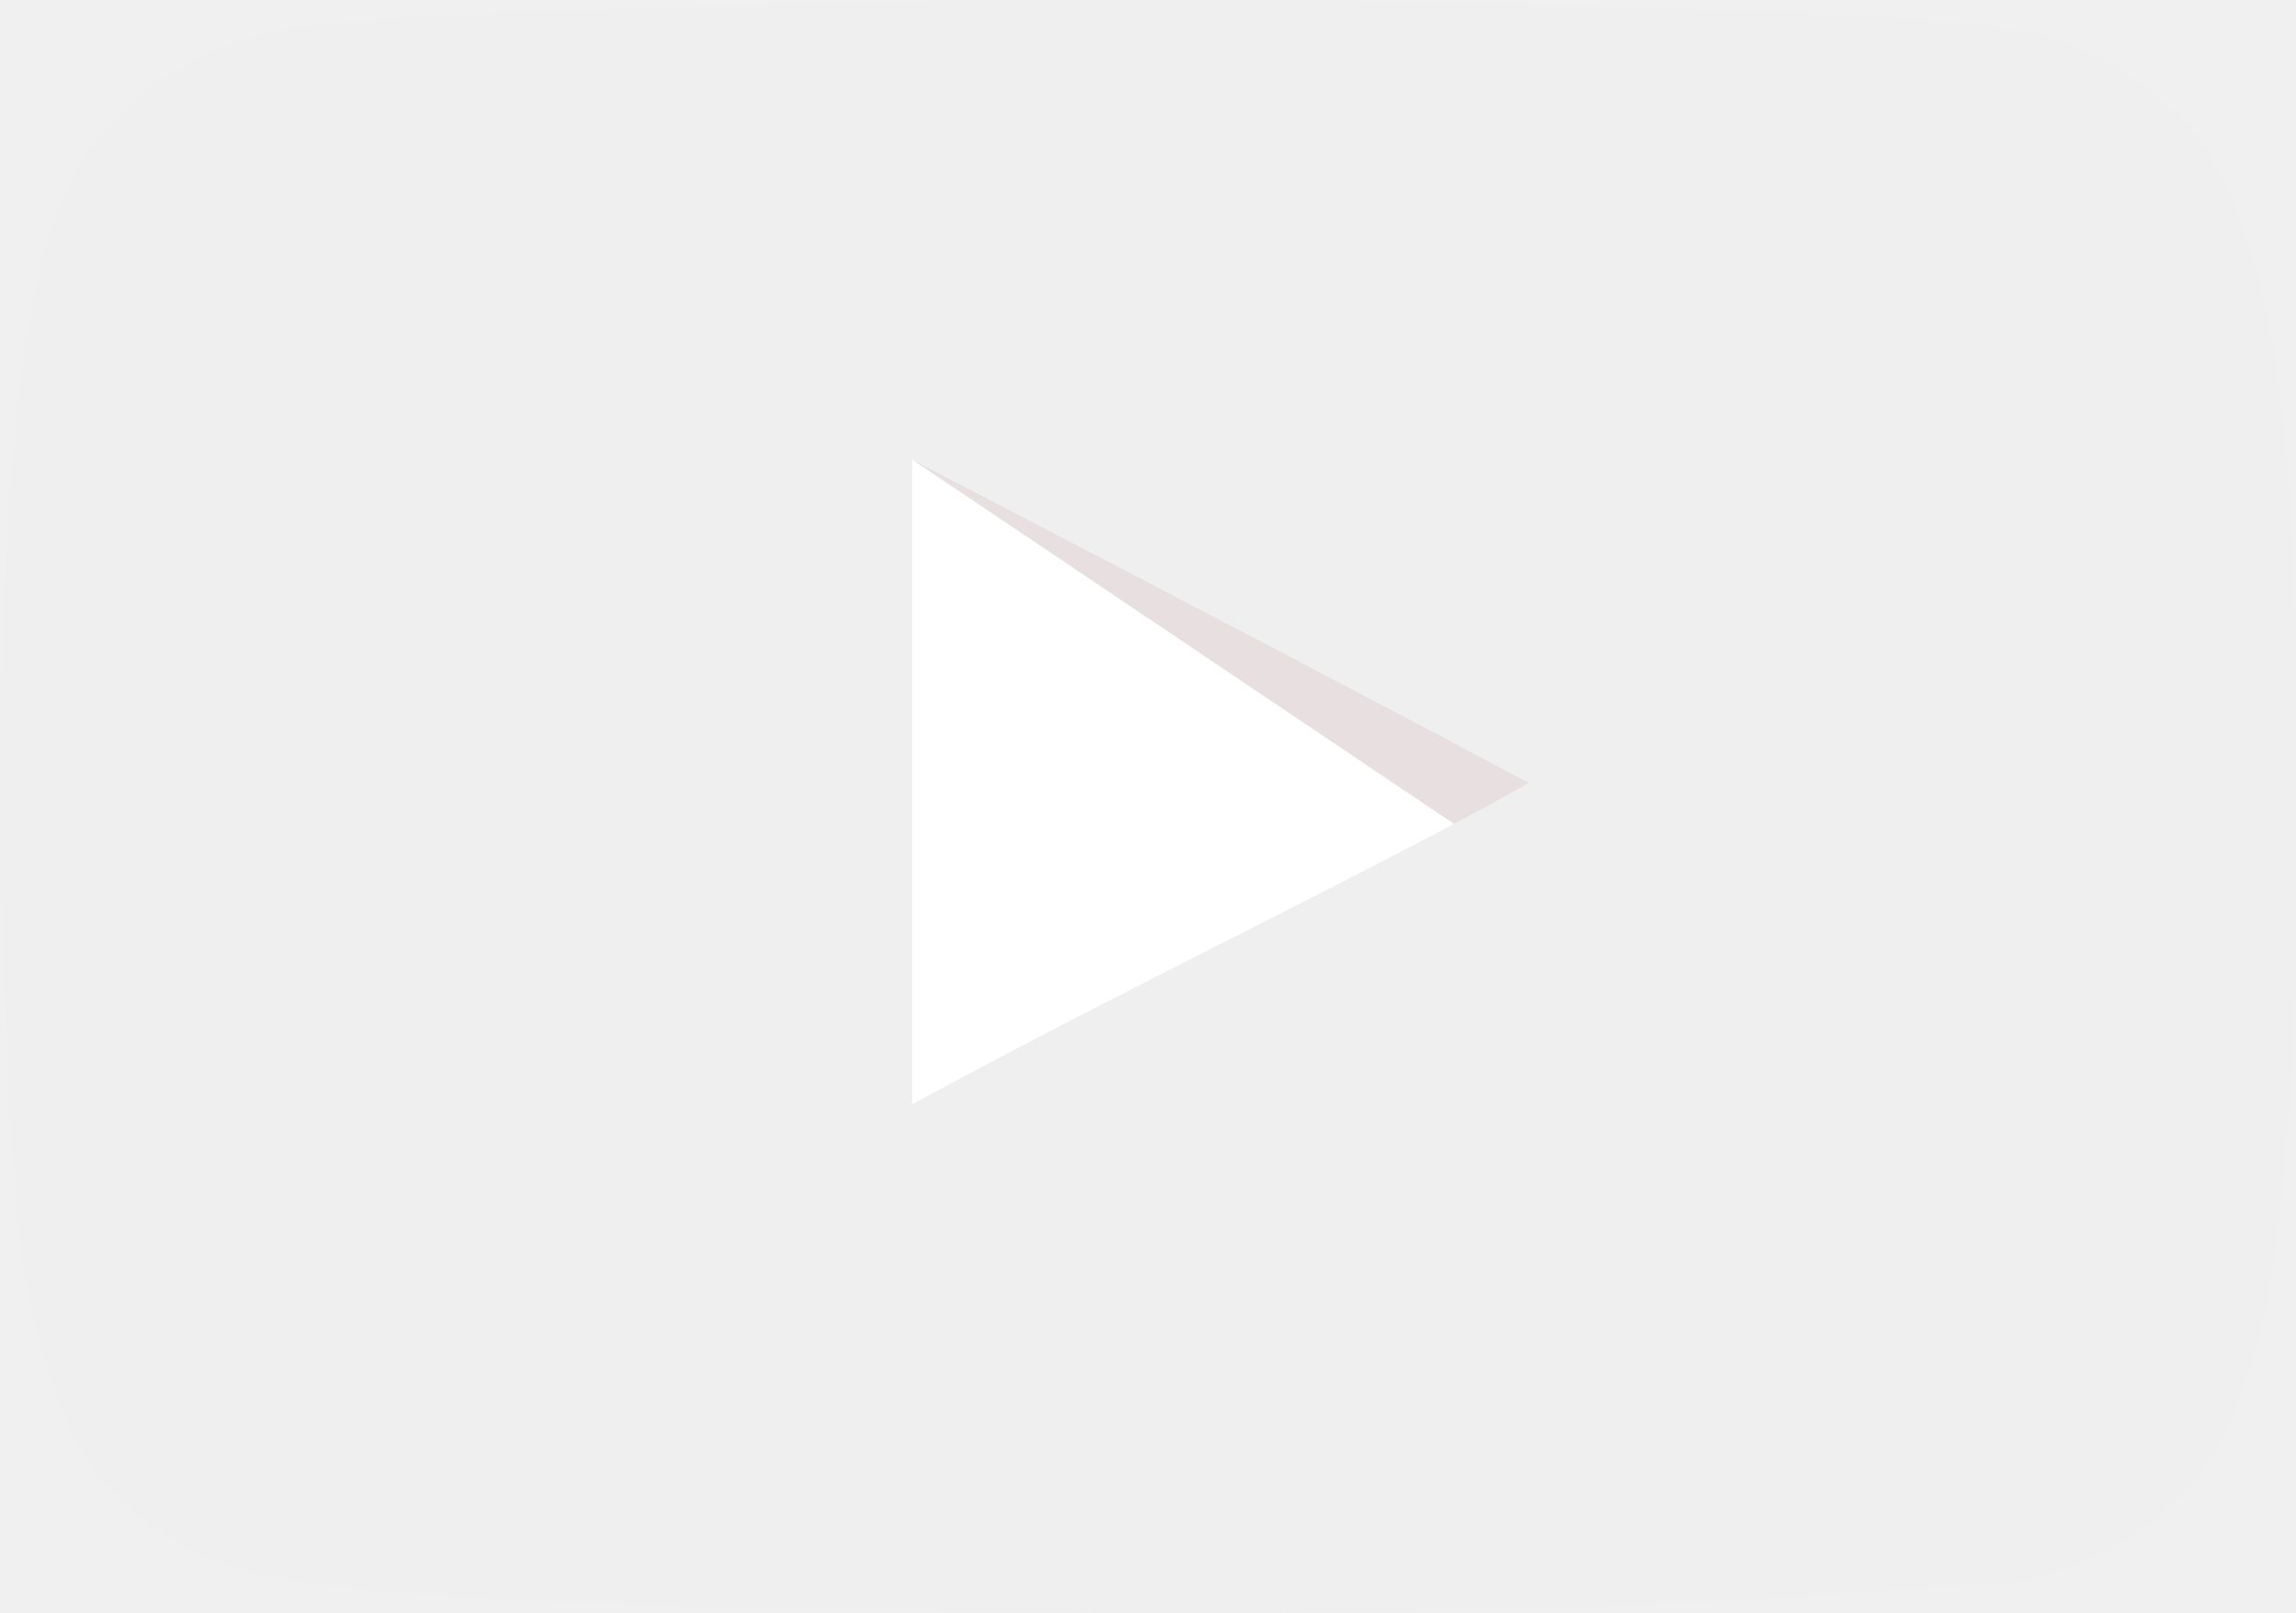
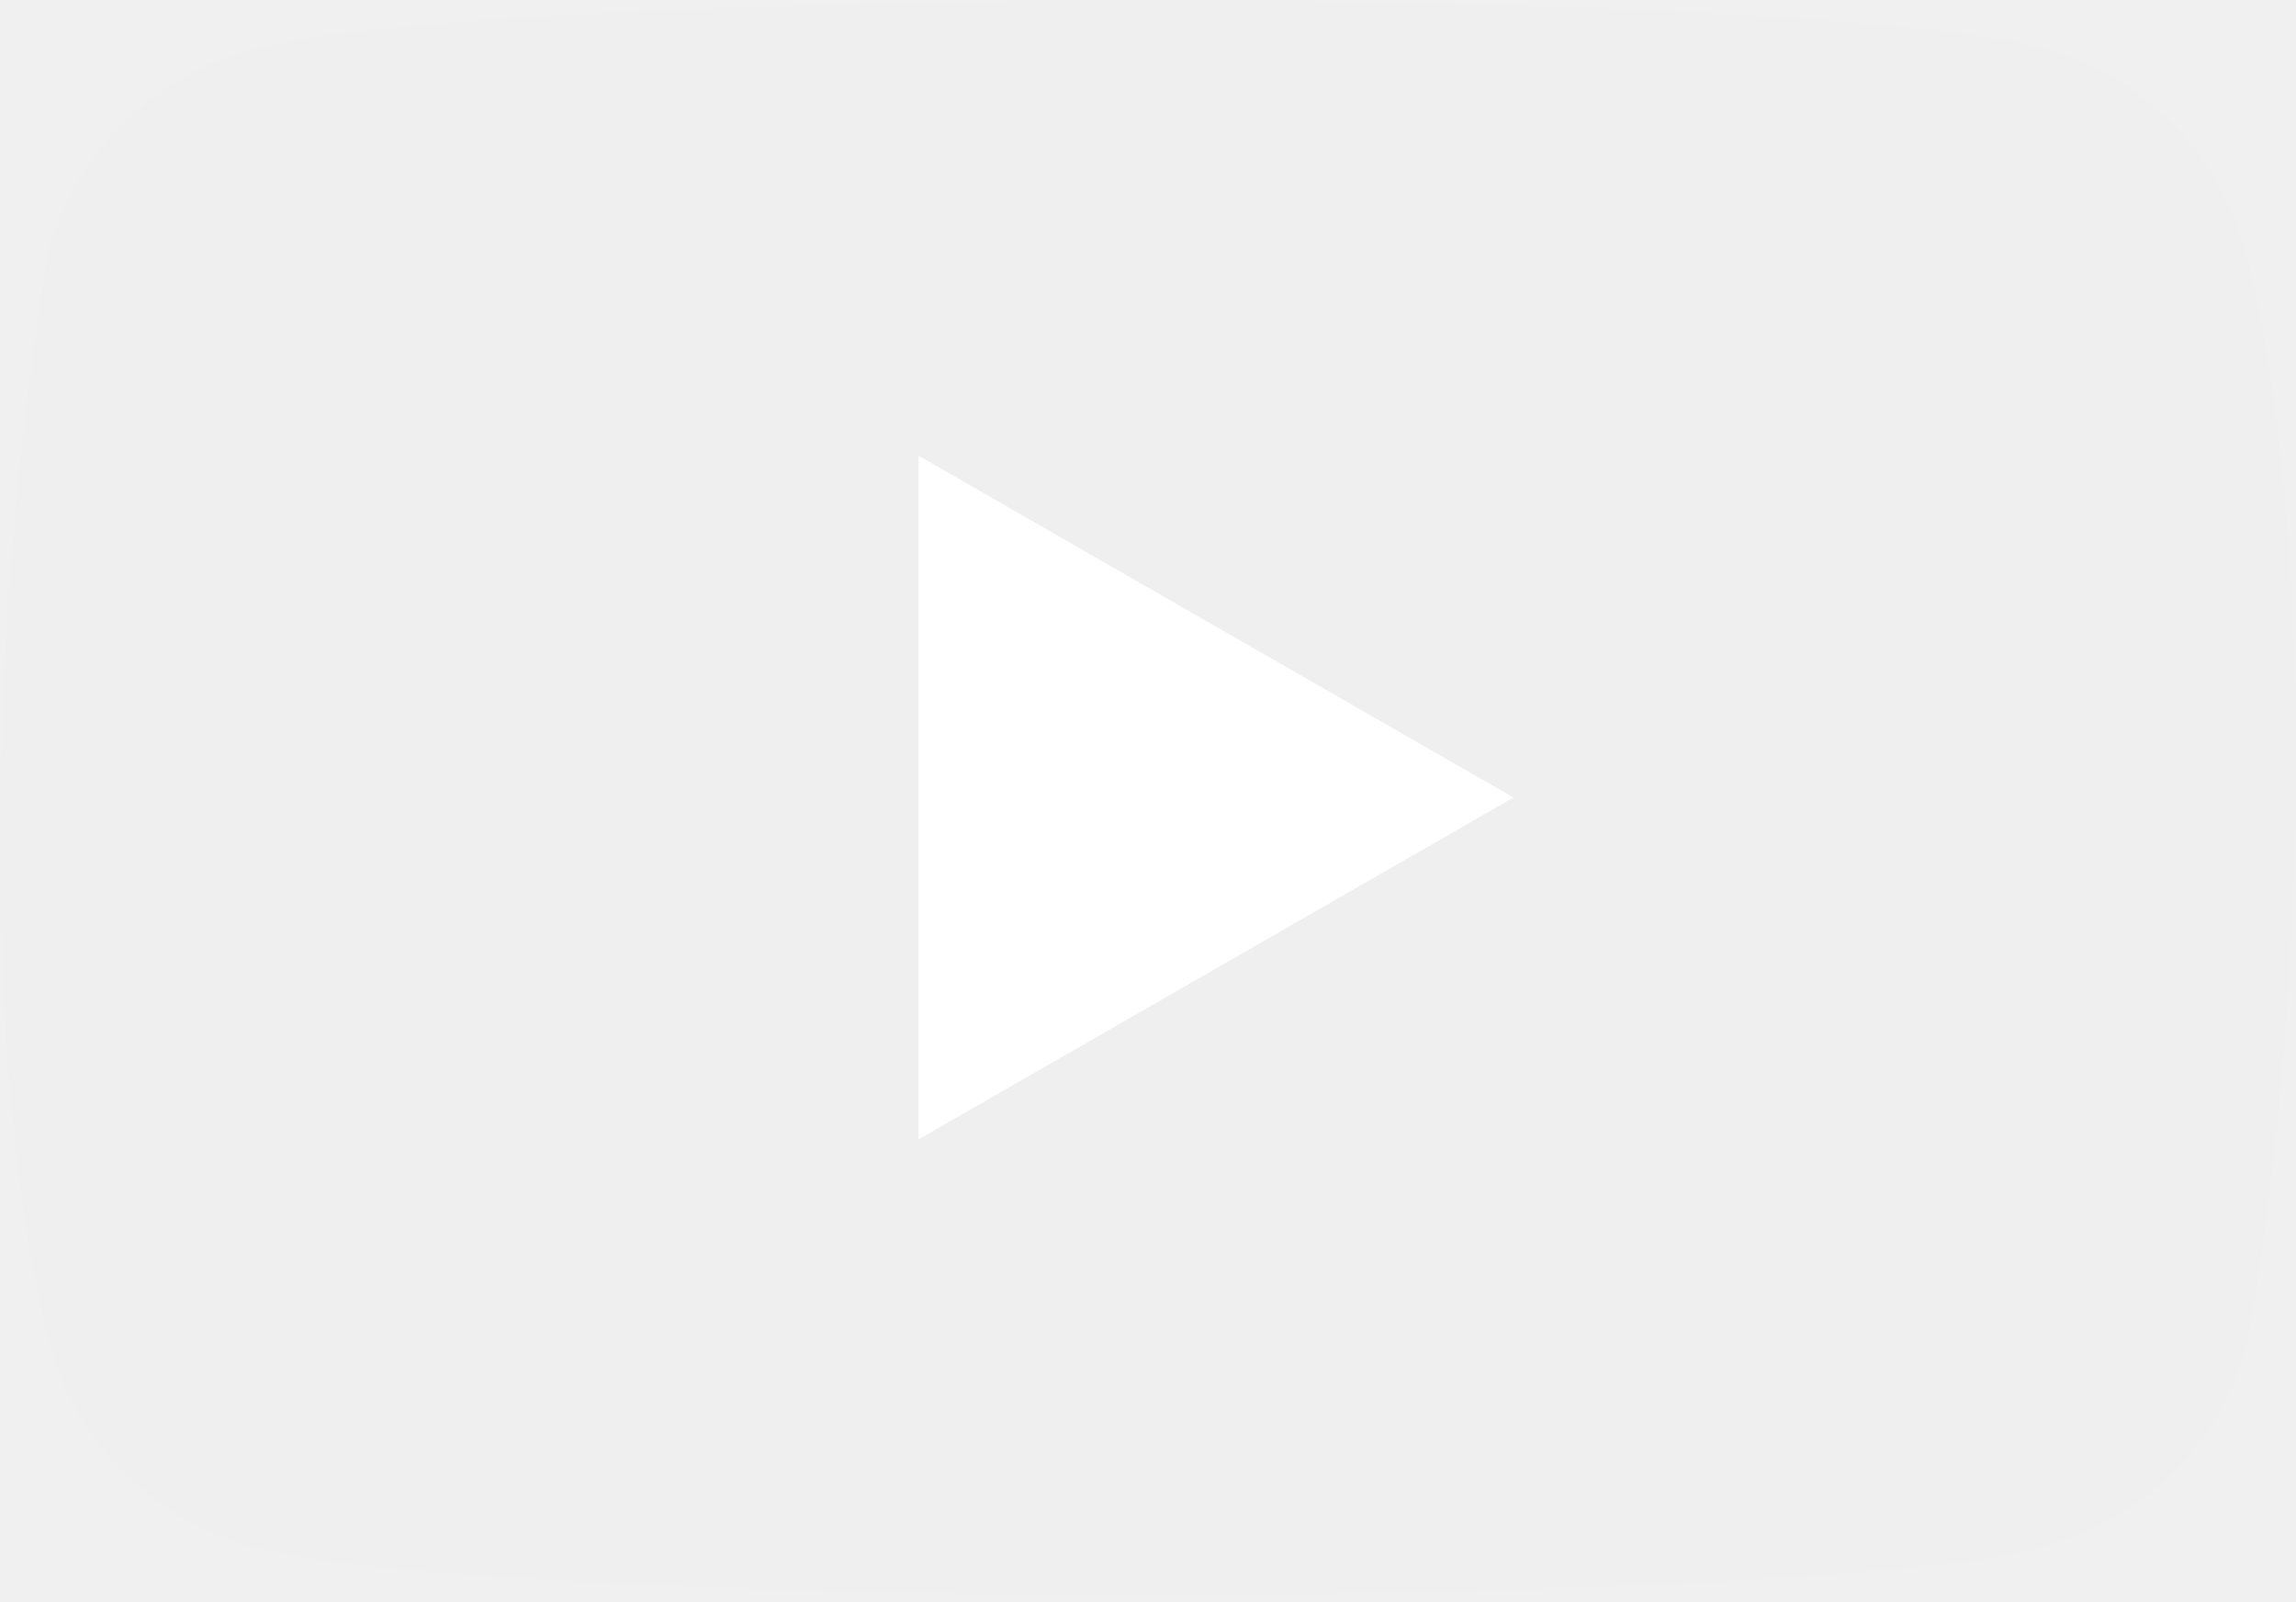
- <svg xmlns="http://www.w3.org/2000/svg" width="2500" height="1756" viewBox="5.368 13.434 53.9 37.855" id="youtube">
-   <path fill="#FFF" d="M41.272 31.81c-4.942-2.641-9.674-5.069-14.511-7.604v15.165c5.09-2.767 10.455-5.301 14.532-7.561h-.021z" />
-   <path fill="#E8E0E0" d="M41.272 31.81c-4.942-2.641-14.511-7.604-14.511-7.604l12.758 8.575c.001 0-2.324 1.289 1.753-.971z" />
-   <path fill="#efeff0" d="M27.691 51.242c-10.265-.189-13.771-.359-15.926-.803-1.458-.295-2.725-.95-3.654-1.9-.718-.719-1.289-1.816-1.732-3.338-.38-1.268-.528-2.323-.739-4.9-.323-5.816-.4-10.571 0-15.884.33-2.934.49-6.417 2.682-8.449 1.035-.951 2.239-1.563 3.591-1.816 2.112-.401 11.11-.718 20.425-.718 9.294 0 18.312.317 20.426.718 1.689.317 3.273 1.267 4.203 2.492 2 3.146 2.035 7.058 2.238 10.118.084 1.458.084 9.737 0 11.195-.316 4.836-.57 6.547-1.288 8.321-.444 1.12-.823 1.711-1.479 2.366a7.085 7.085 0 0 1-3.76 1.922c-8.883.668-16.426.813-24.987.676zM41.294 31.81c-4.942-2.641-9.674-5.09-14.511-7.625v15.166c5.09-2.767 10.456-5.302 14.532-7.562l-.021.021z" />
+ <svg xmlns="http://www.w3.org/2000/svg" width="152" height="106" viewBox="0 0 152 106" fill="none">
+   <g clip-path="url(#clip0_72_316)">
+     <path d="M148.643 16.533C147.771 13.338 146.07 10.424 143.71 8.083C141.35 5.742 138.413 4.055 135.191 3.191C123.395 0 75.923 0 75.923 0C75.923 0 28.448 0.097 16.652 3.287C13.43 4.152 10.493 5.839 8.133 8.18C5.773 10.521 4.072 13.434 3.2 16.63C-0.368 37.417 -1.752 69.091 3.298 89.046C4.17 92.242 5.871 95.155 8.231 97.496C10.591 99.837 13.528 101.523 16.75 102.388C28.546 105.579 76.019 105.579 76.019 105.579C76.019 105.579 123.493 105.579 135.288 102.388C138.51 101.524 141.447 99.837 143.807 97.496C146.168 95.155 147.868 92.242 148.74 89.046C152.503 68.23 153.663 36.576 148.643 16.534V16.533Z" fill="#EFEFF0" />
+     <path d="M60.812 75.413L100.195 52.789L60.812 30.165V75.413Z" fill="white" />
+   </g>
+   <defs>
+     <clipPath id="clip0_72_316">
+       <rect width="152" height="106" fill="white" />
+     </clipPath>
+   </defs>
</svg>
